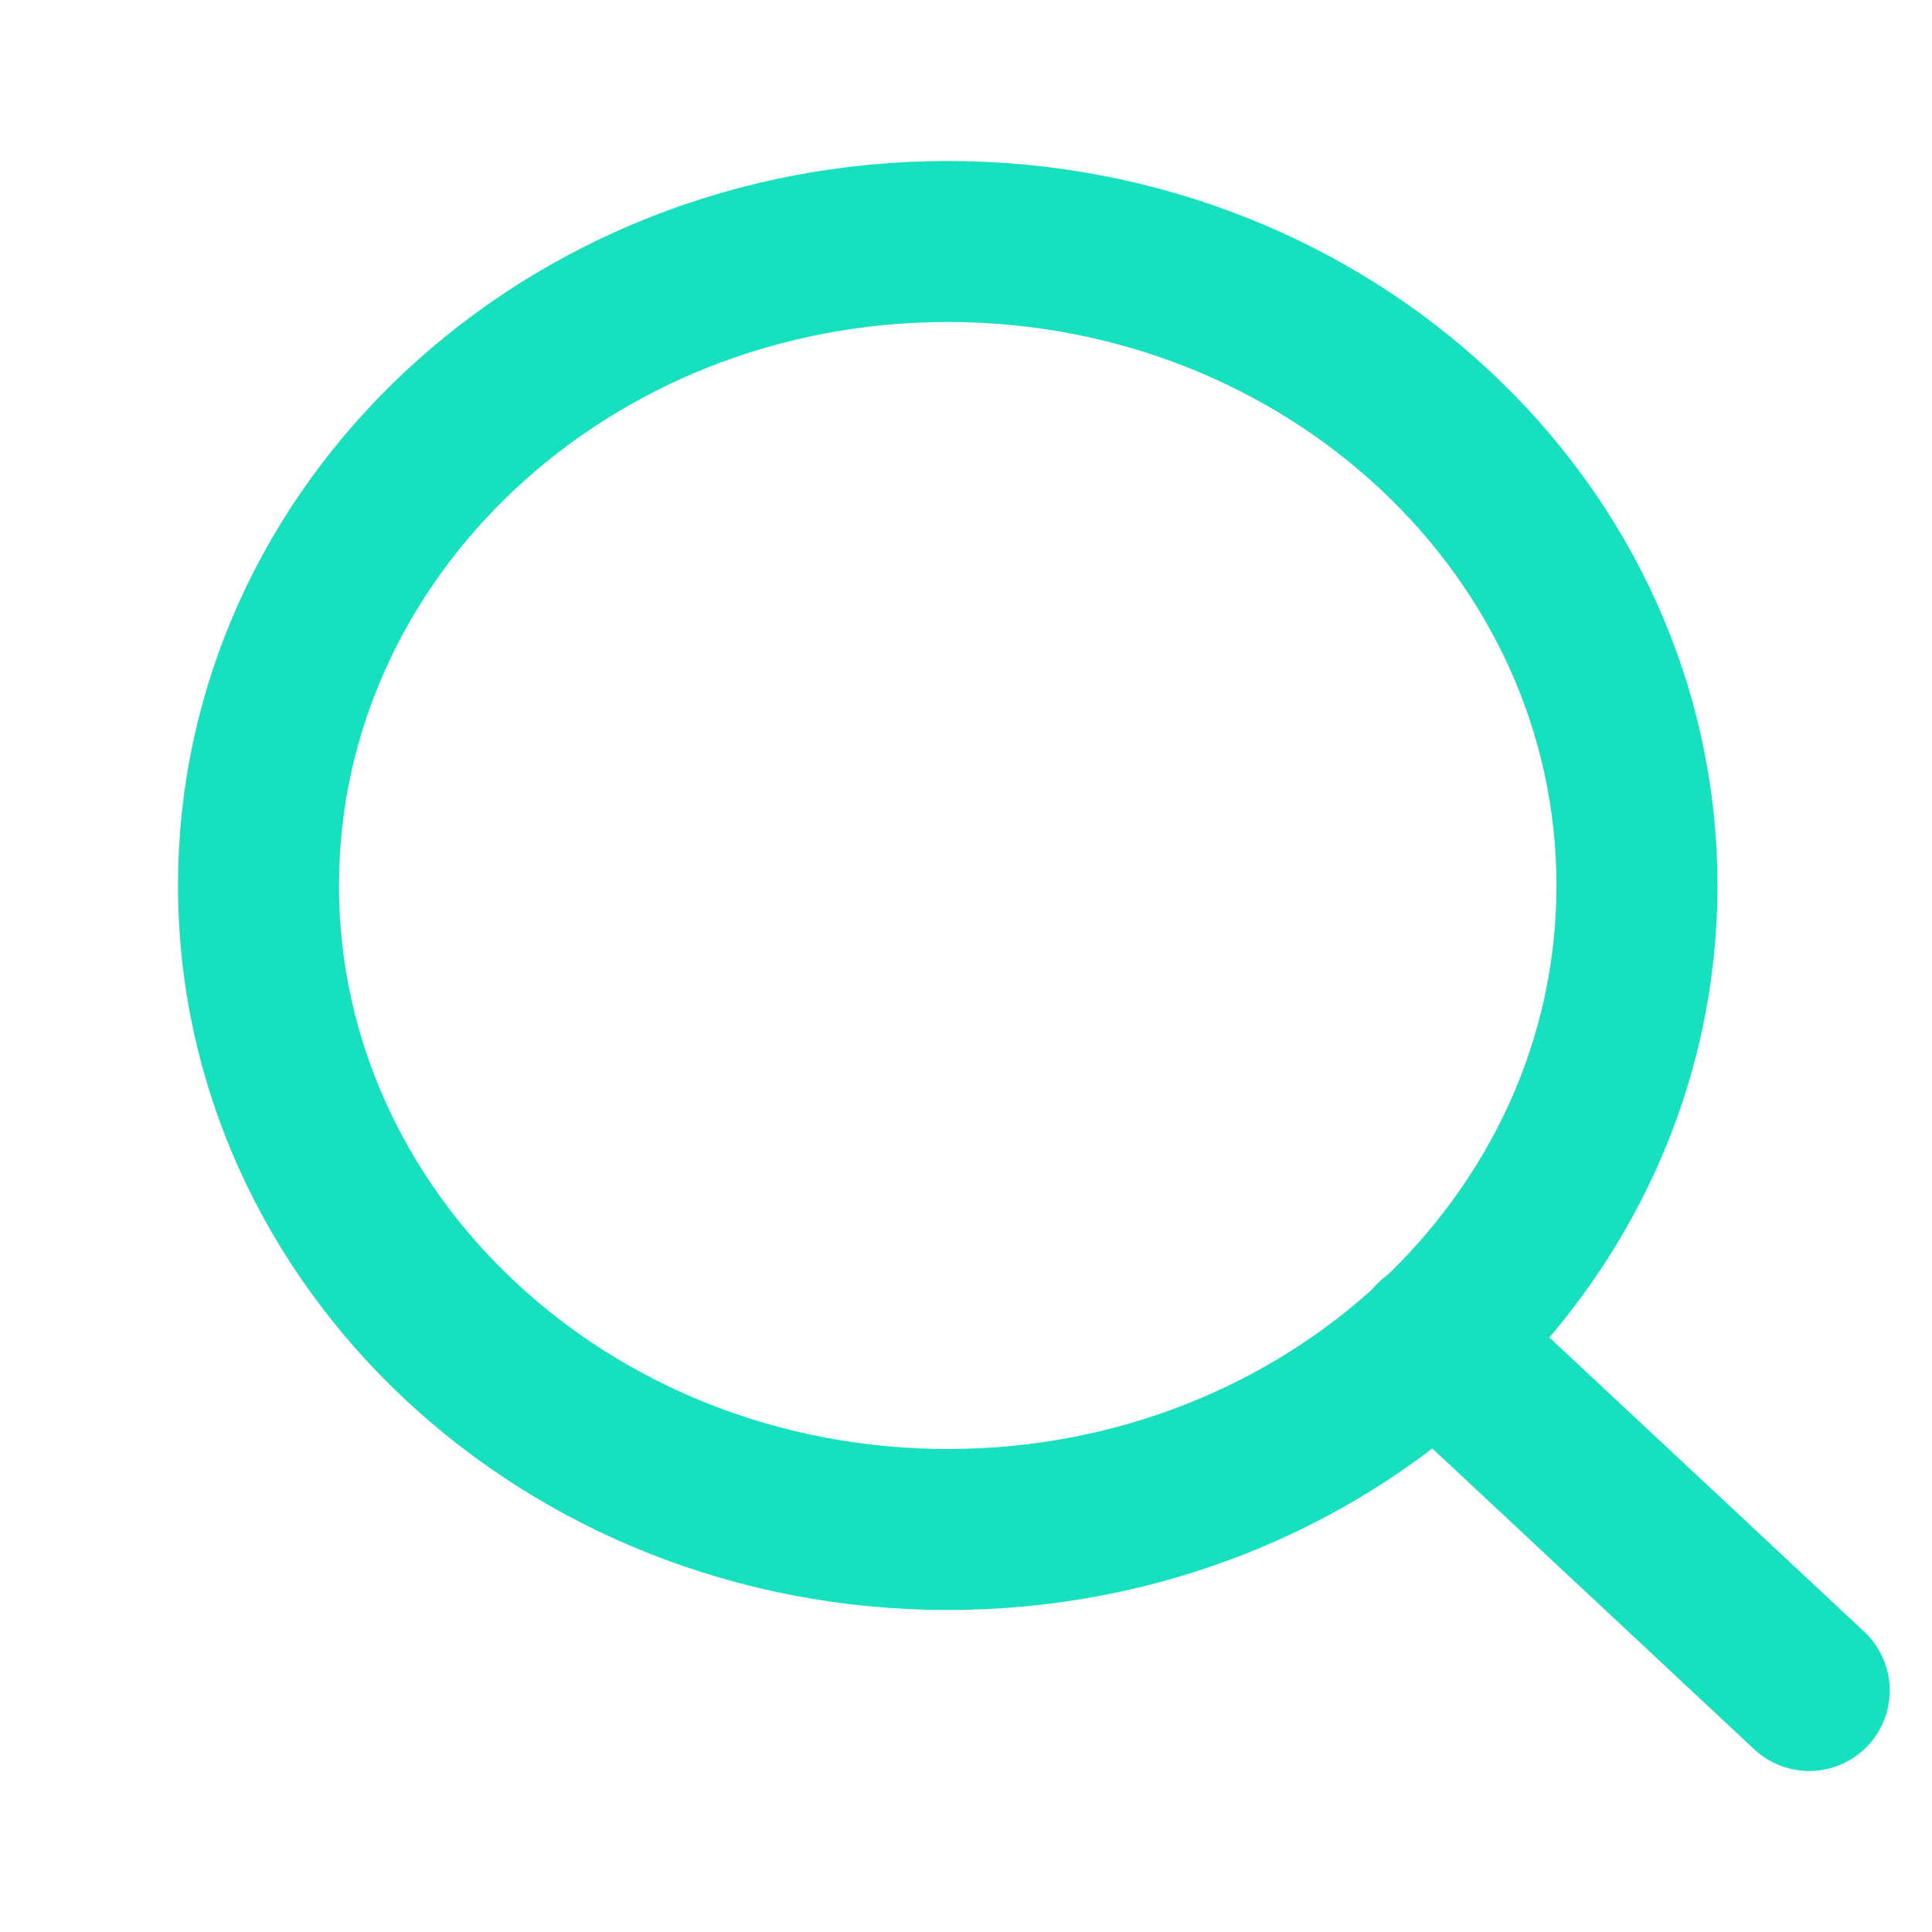
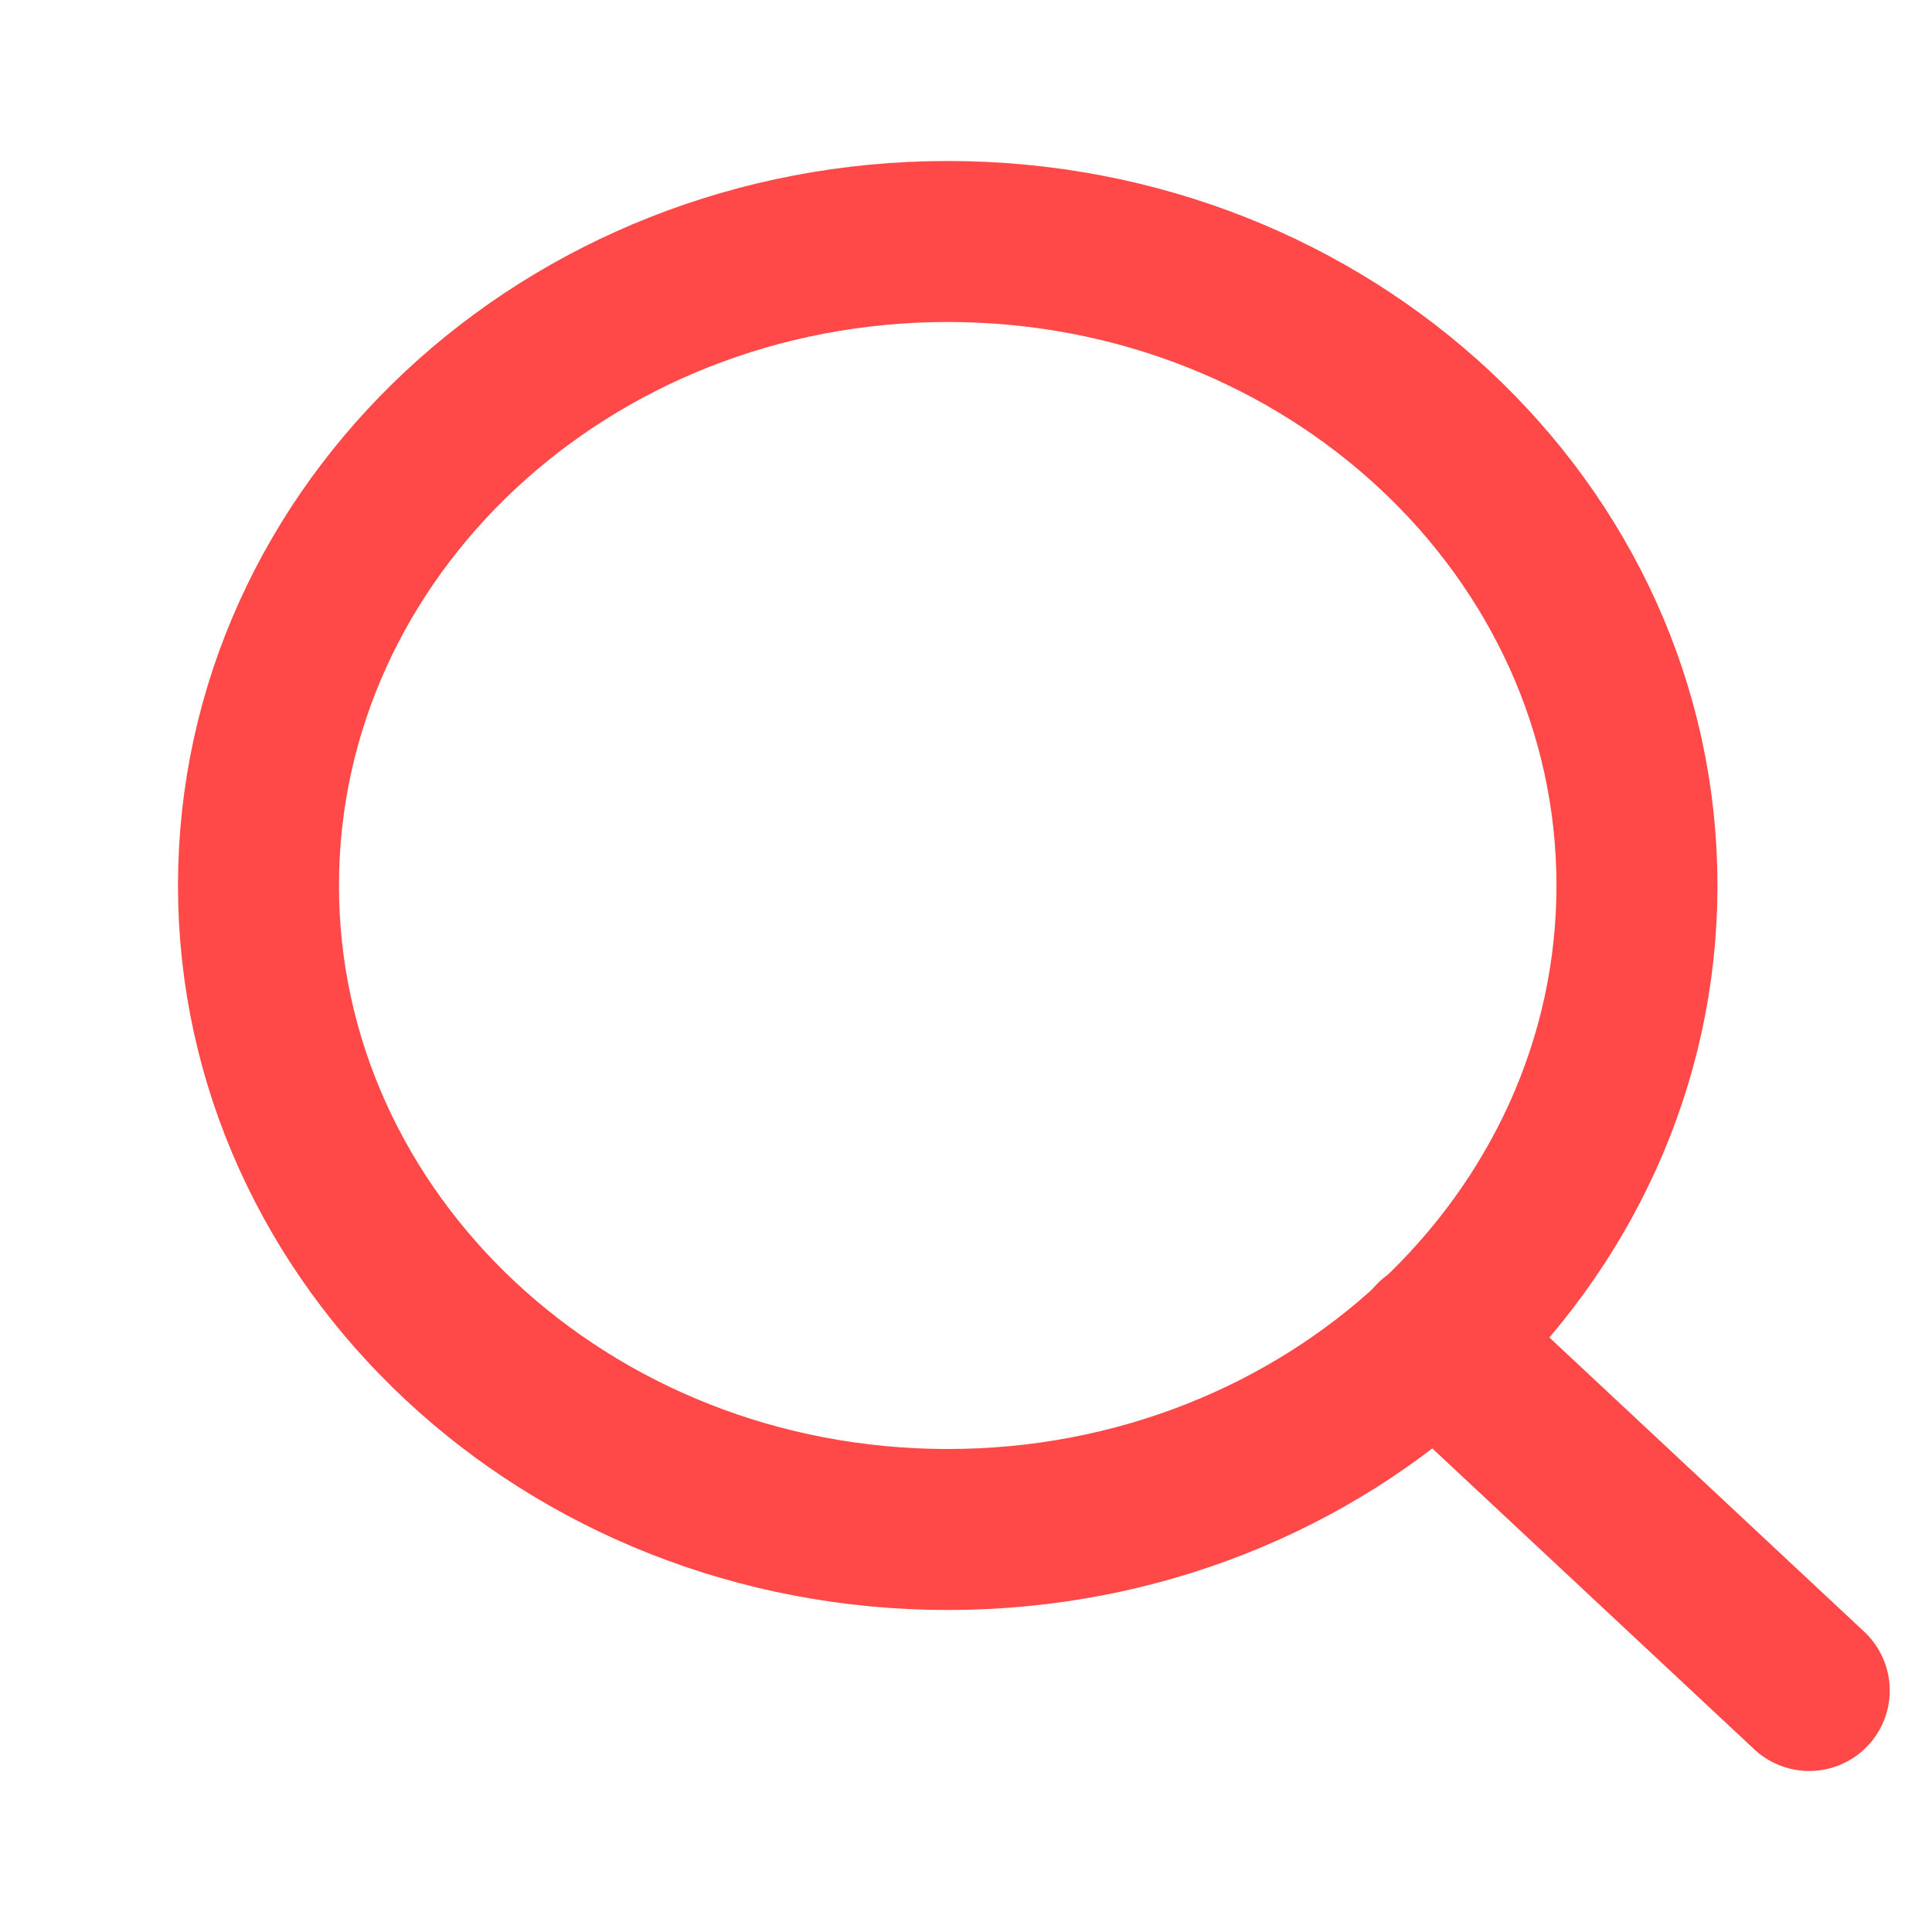
<svg xmlns="http://www.w3.org/2000/svg" width="24" height="24" viewBox="0 0 24 24" fill="none">
-   <path d="M11.773 19C16.502 19 20.335 15.418 20.335 11C20.335 6.582 16.502 3 11.773 3C7.044 3 3.211 6.582 3.211 11C3.211 15.418 7.044 19 11.773 19Z" stroke="#16e0bd" stroke-width="2" stroke-linecap="round" stroke-linejoin="round" />
-   <path d="M22.475 21L17.82 16.65" stroke="#16e0bd" stroke-width="2" stroke-linecap="round" stroke-linejoin="round" />
+   <path d="M11.773 19C16.502 19 20.335 15.418 20.335 11C20.335 6.582 16.502 3 11.773 3C7.044 3 3.211 6.582 3.211 11C3.211 15.418 7.044 19 11.773 19Z" stroke="#FF4949" stroke-width="2" stroke-linecap="round" stroke-linejoin="round" />
+   <path d="M22.475 21L17.82 16.65" stroke="#FF4949" stroke-width="2" stroke-linecap="round" stroke-linejoin="round" />
</svg>
